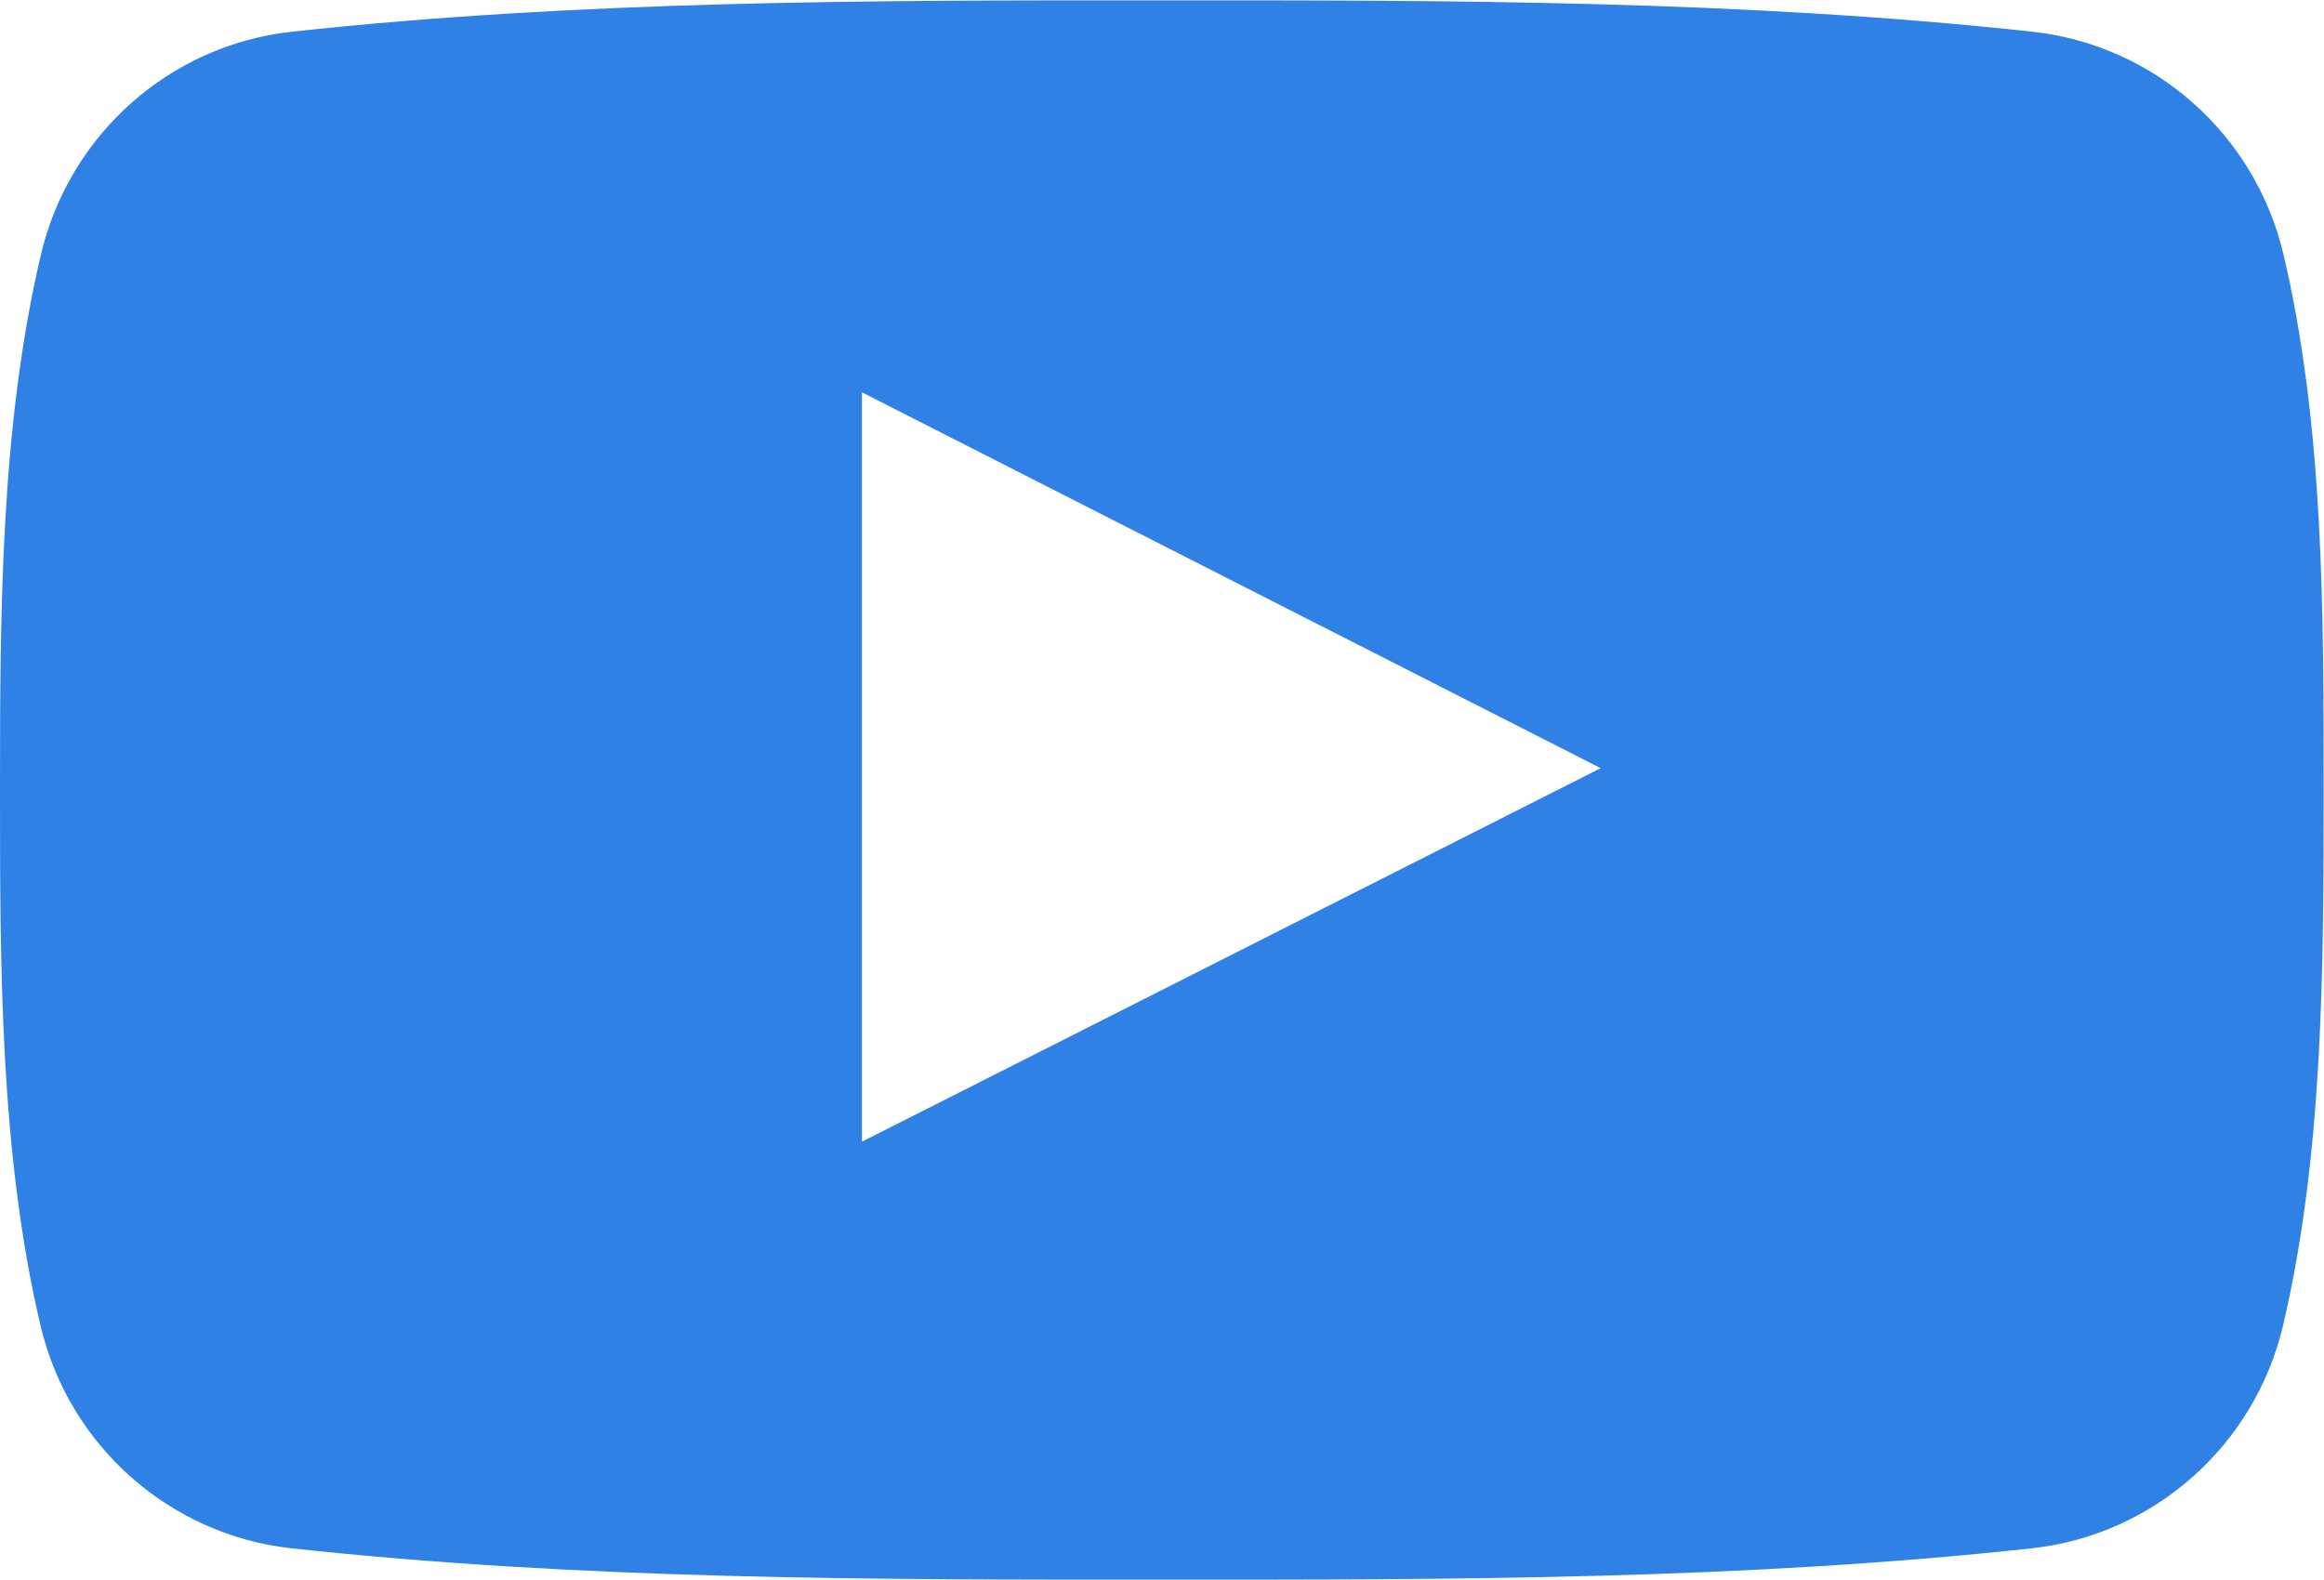
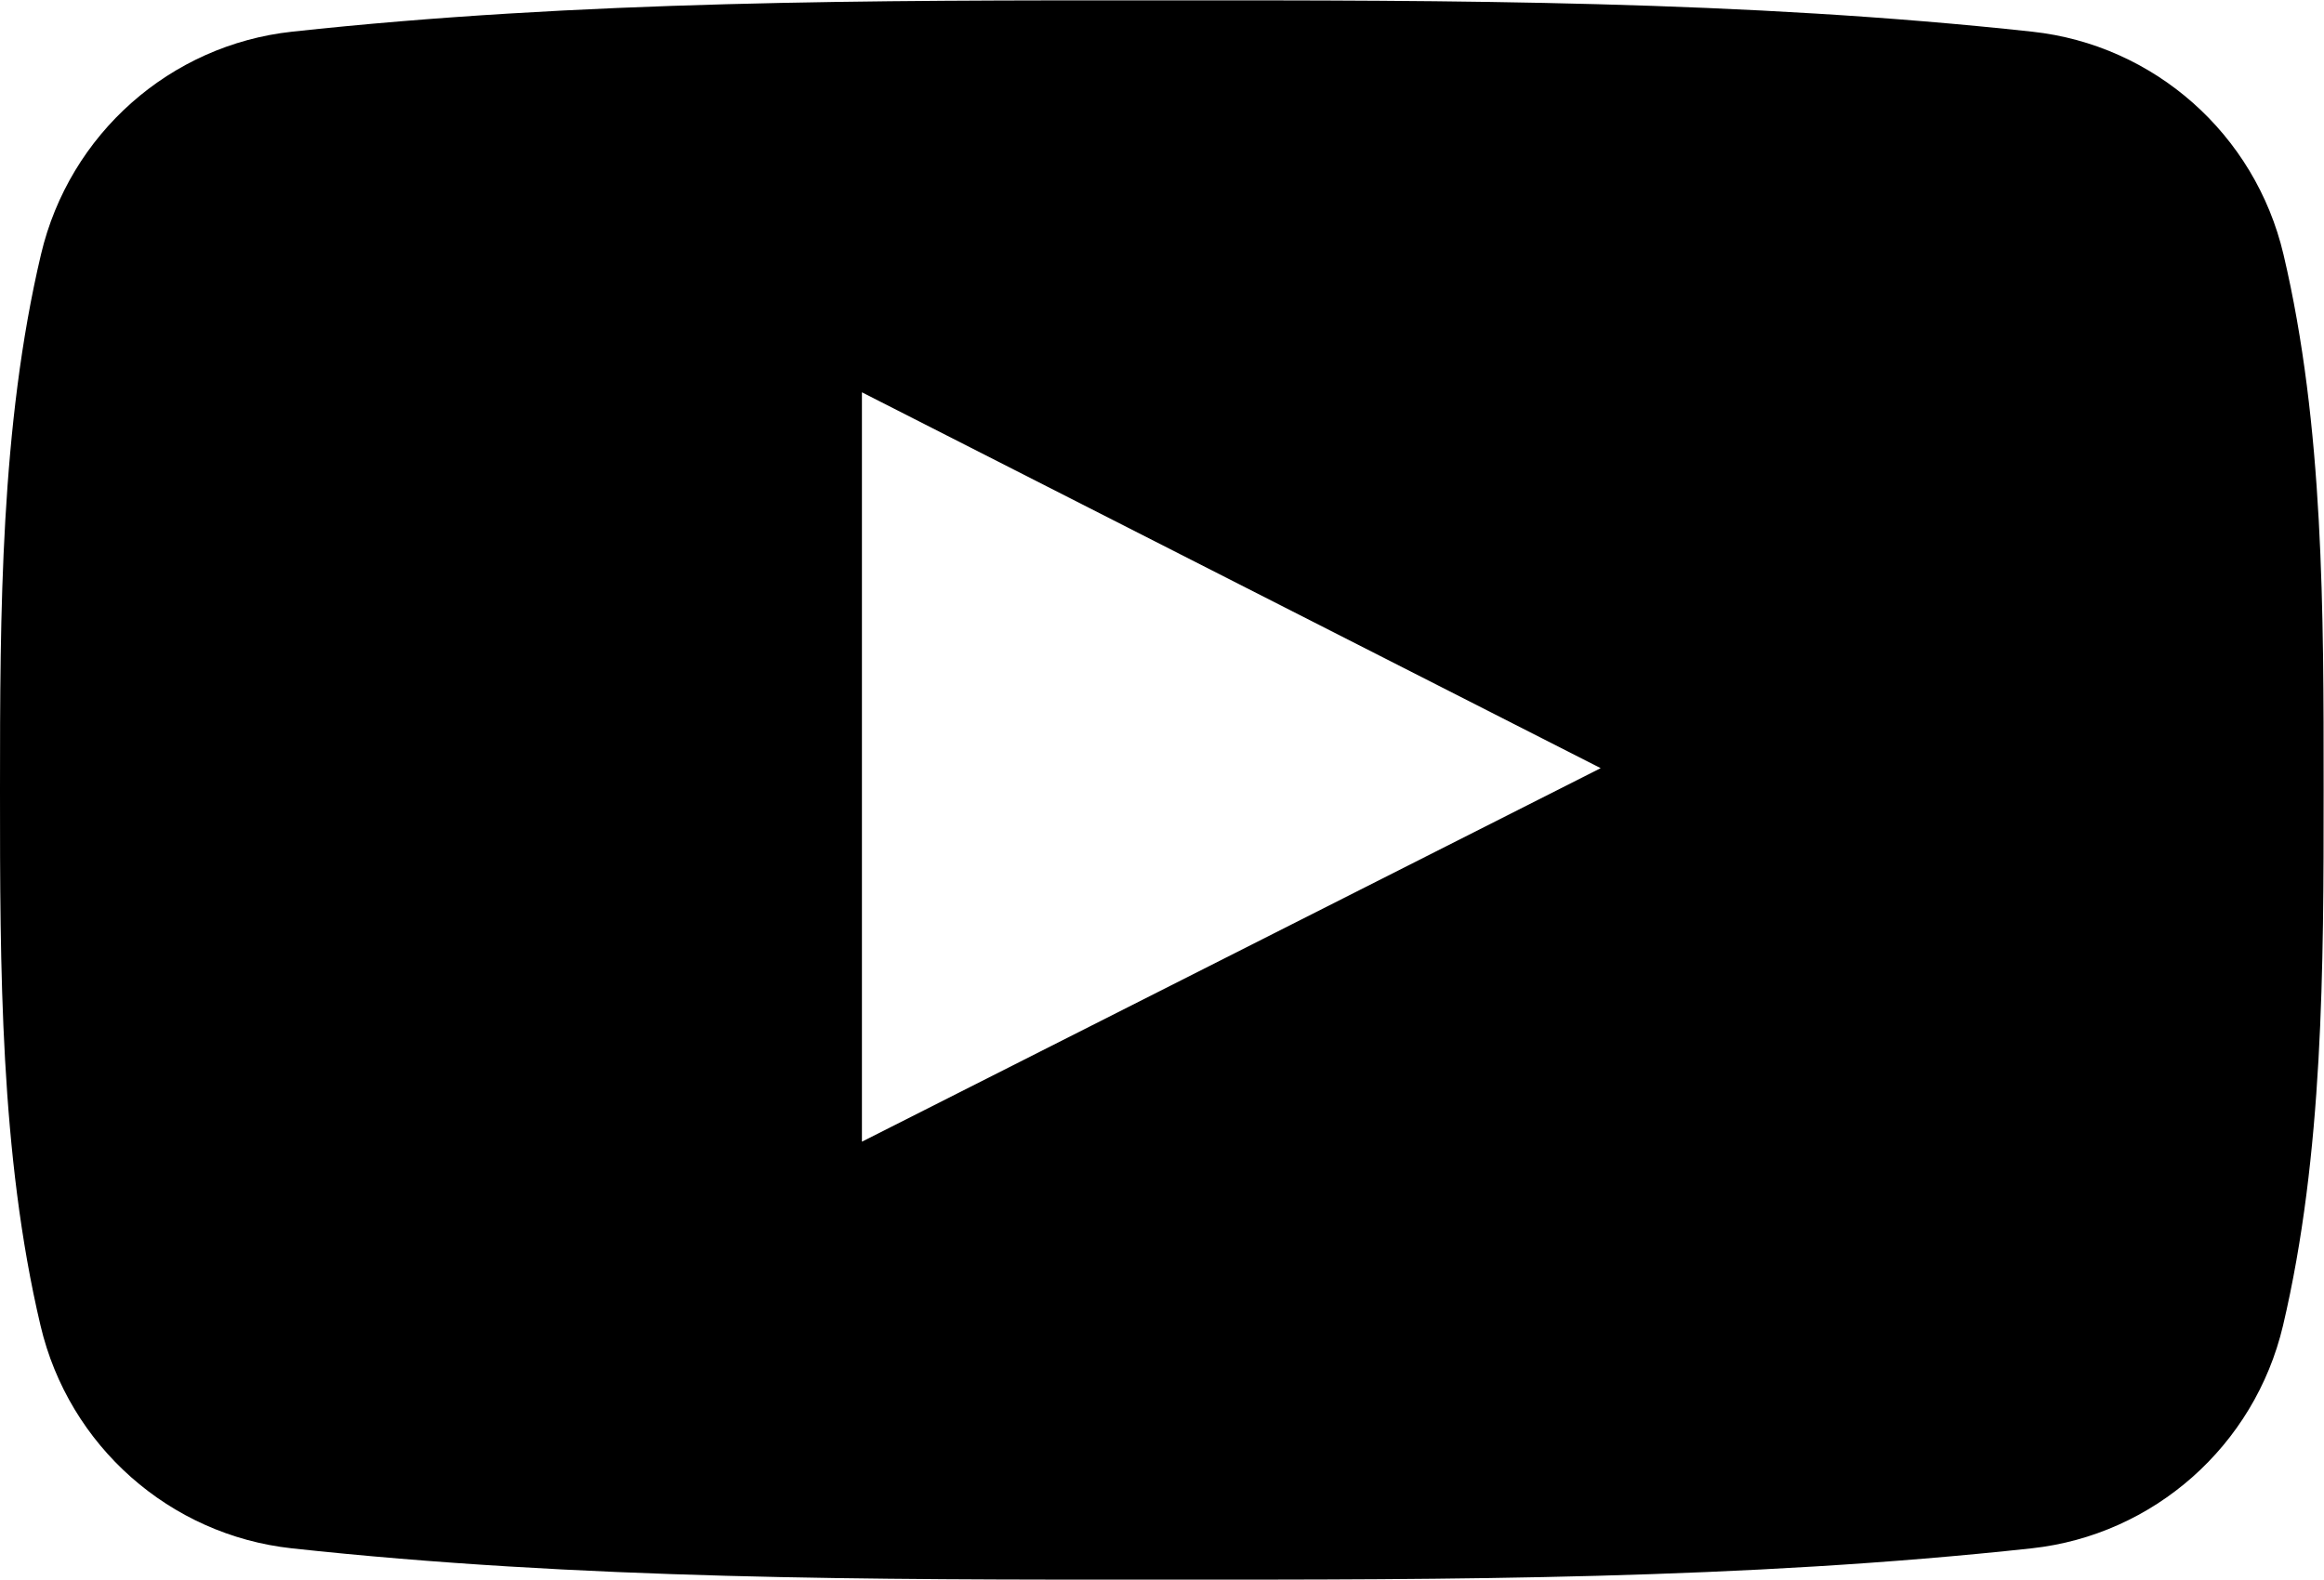
<svg xmlns="http://www.w3.org/2000/svg" preserveAspectRatio="xMidYMid" width="25" height="17" viewBox="0 0 25 17">
  <defs>
-     <style>
-       .cls-1 {
-         fill: #2f81e6;
-         fill-rule: evenodd;
-       }
-     </style>
+     
  </defs>
  <path d="M24.564,2.737 C24.258,1.440 23.171,0.483 21.862,0.341 C18.763,0.004 15.625,0.002 12.502,0.004 C9.379,0.002 6.241,0.004 3.141,0.341 C1.833,0.483 0.747,1.440 0.441,2.737 C0.005,4.583 0.000,6.598 0.000,8.500 C0.000,10.401 0.000,12.417 0.436,14.263 C0.741,15.559 1.828,16.516 3.137,16.659 C6.236,16.996 9.374,16.998 12.497,16.996 C15.621,16.998 18.758,16.996 21.857,16.659 C23.165,16.516 24.253,15.559 24.559,14.263 C24.994,12.417 24.996,10.401 24.996,8.500 C24.996,6.598 25.000,4.583 24.564,2.737 ZM9.272,12.284 C9.272,9.587 9.272,6.918 9.272,4.221 C11.922,5.569 14.553,6.908 17.219,8.265 C14.561,9.609 11.928,10.941 9.272,12.284 Z" class="cls-1" />
</svg>
